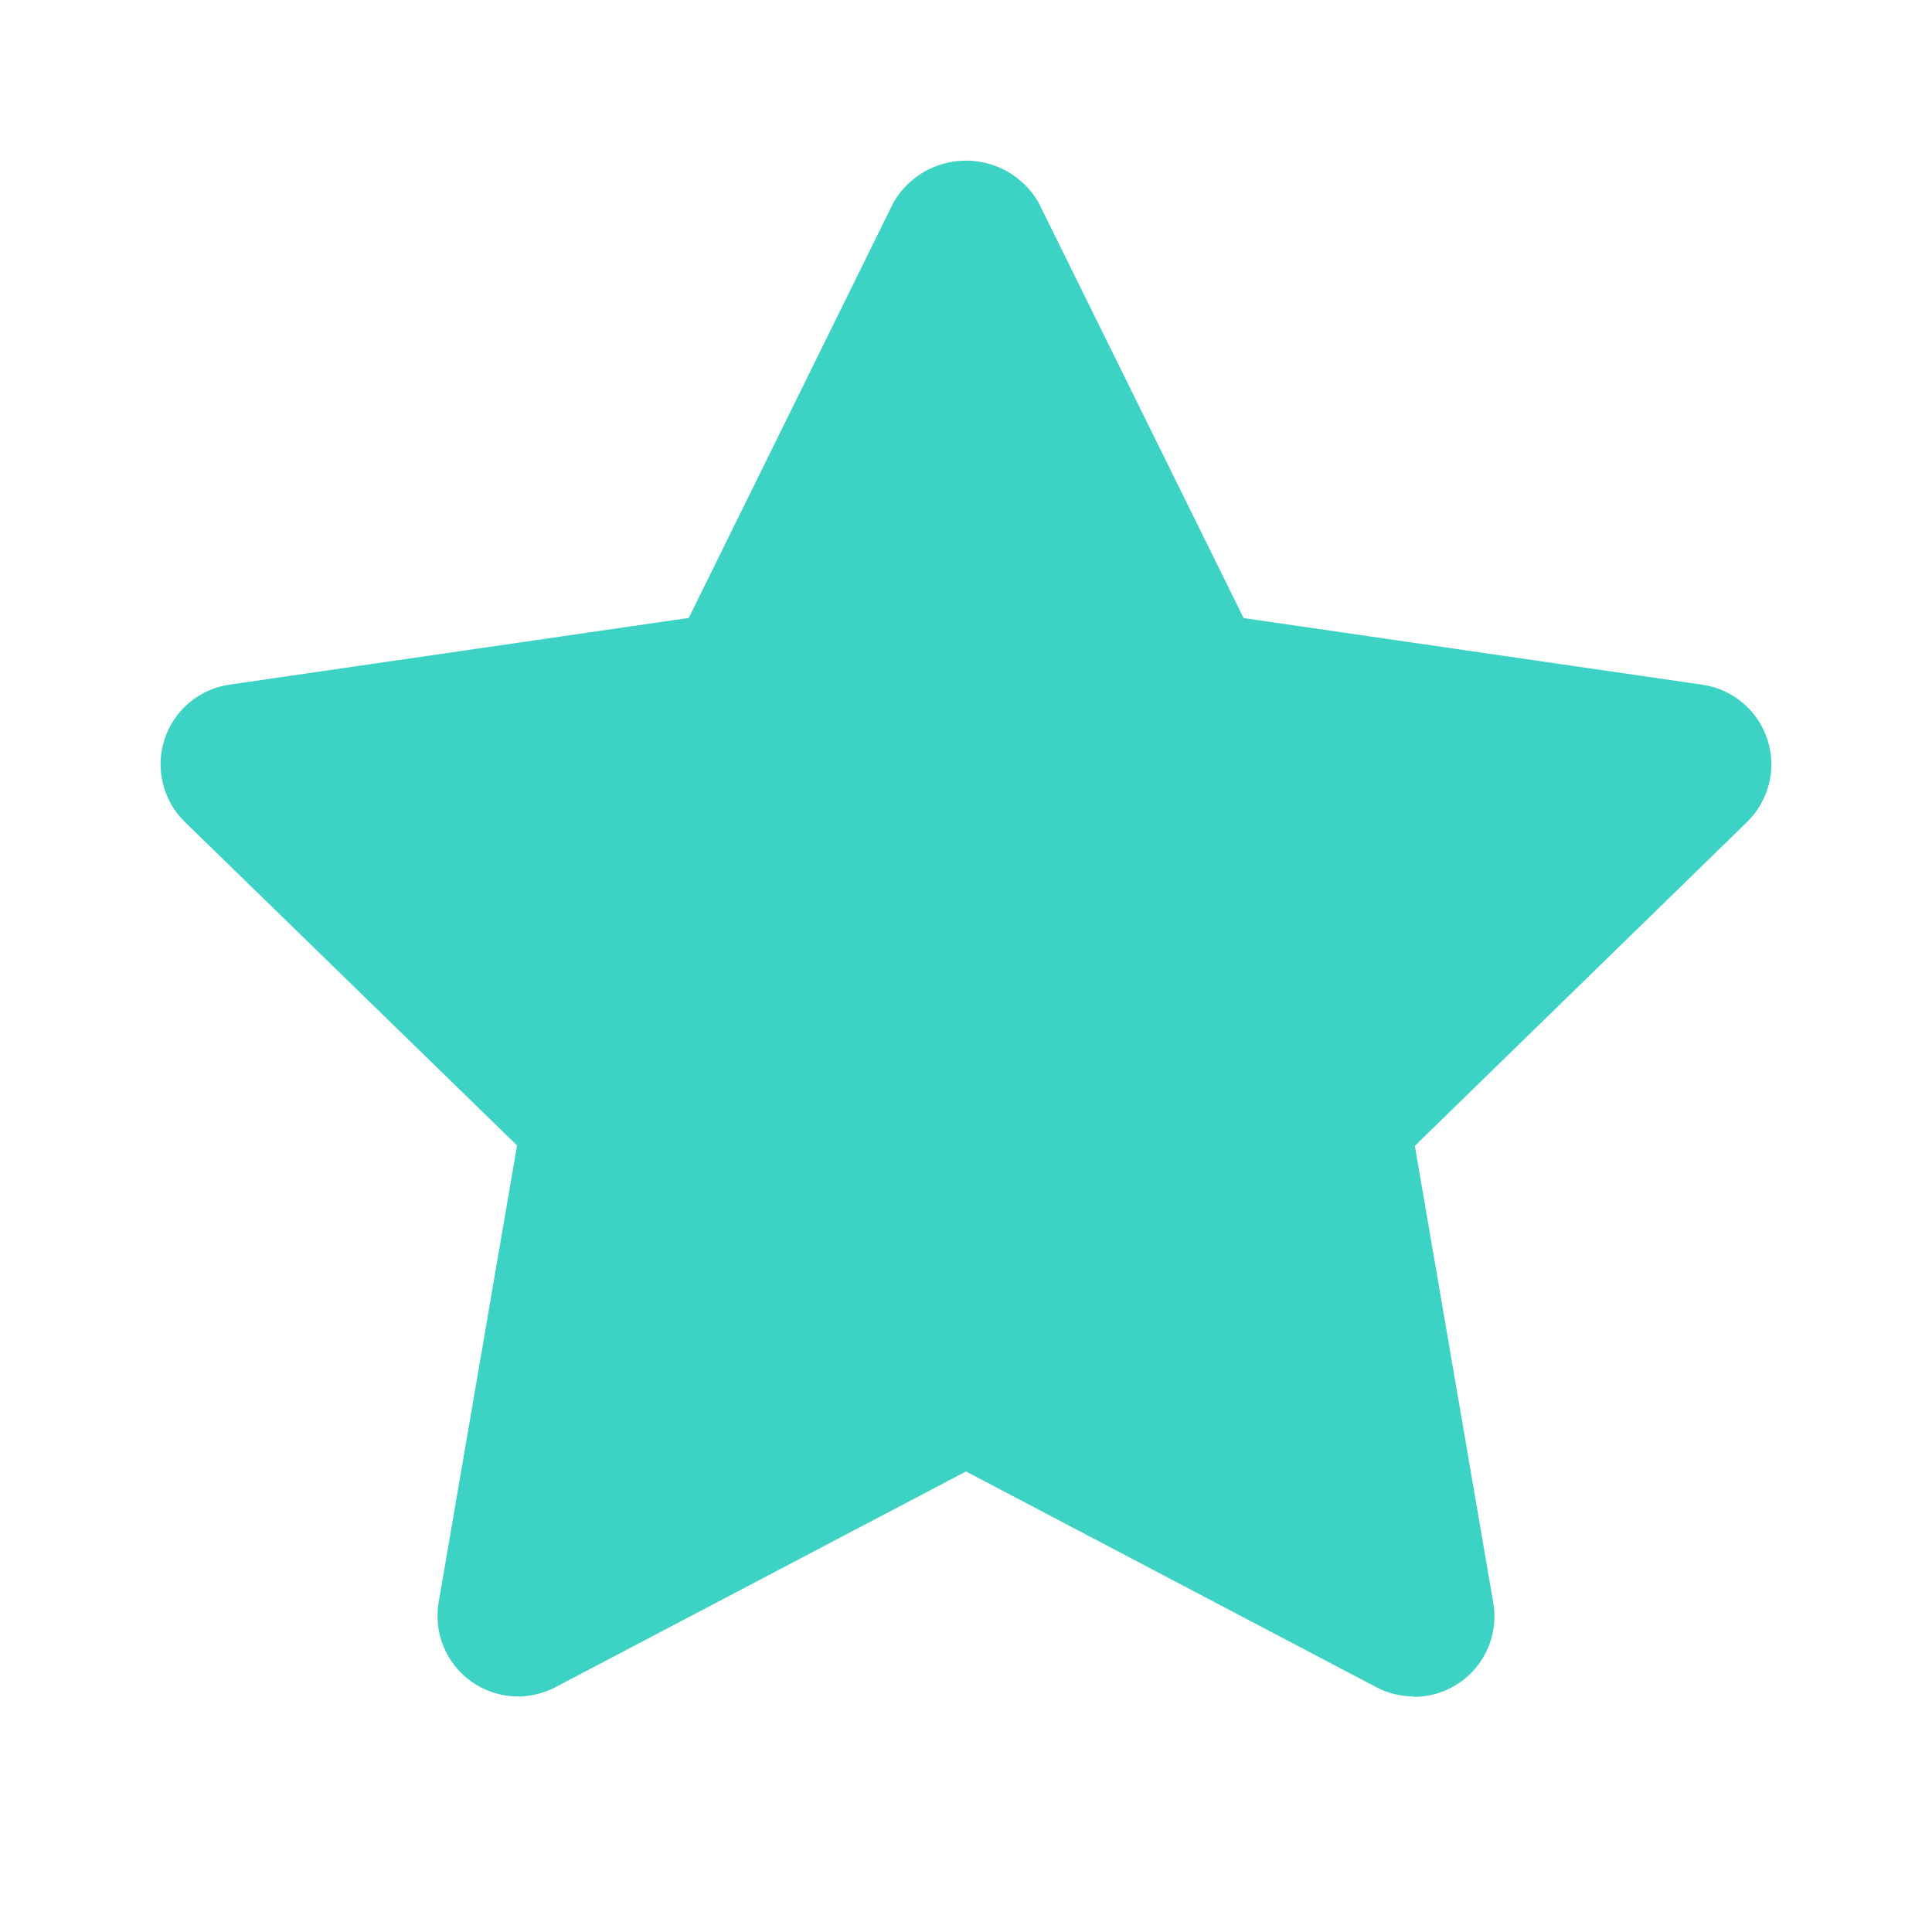
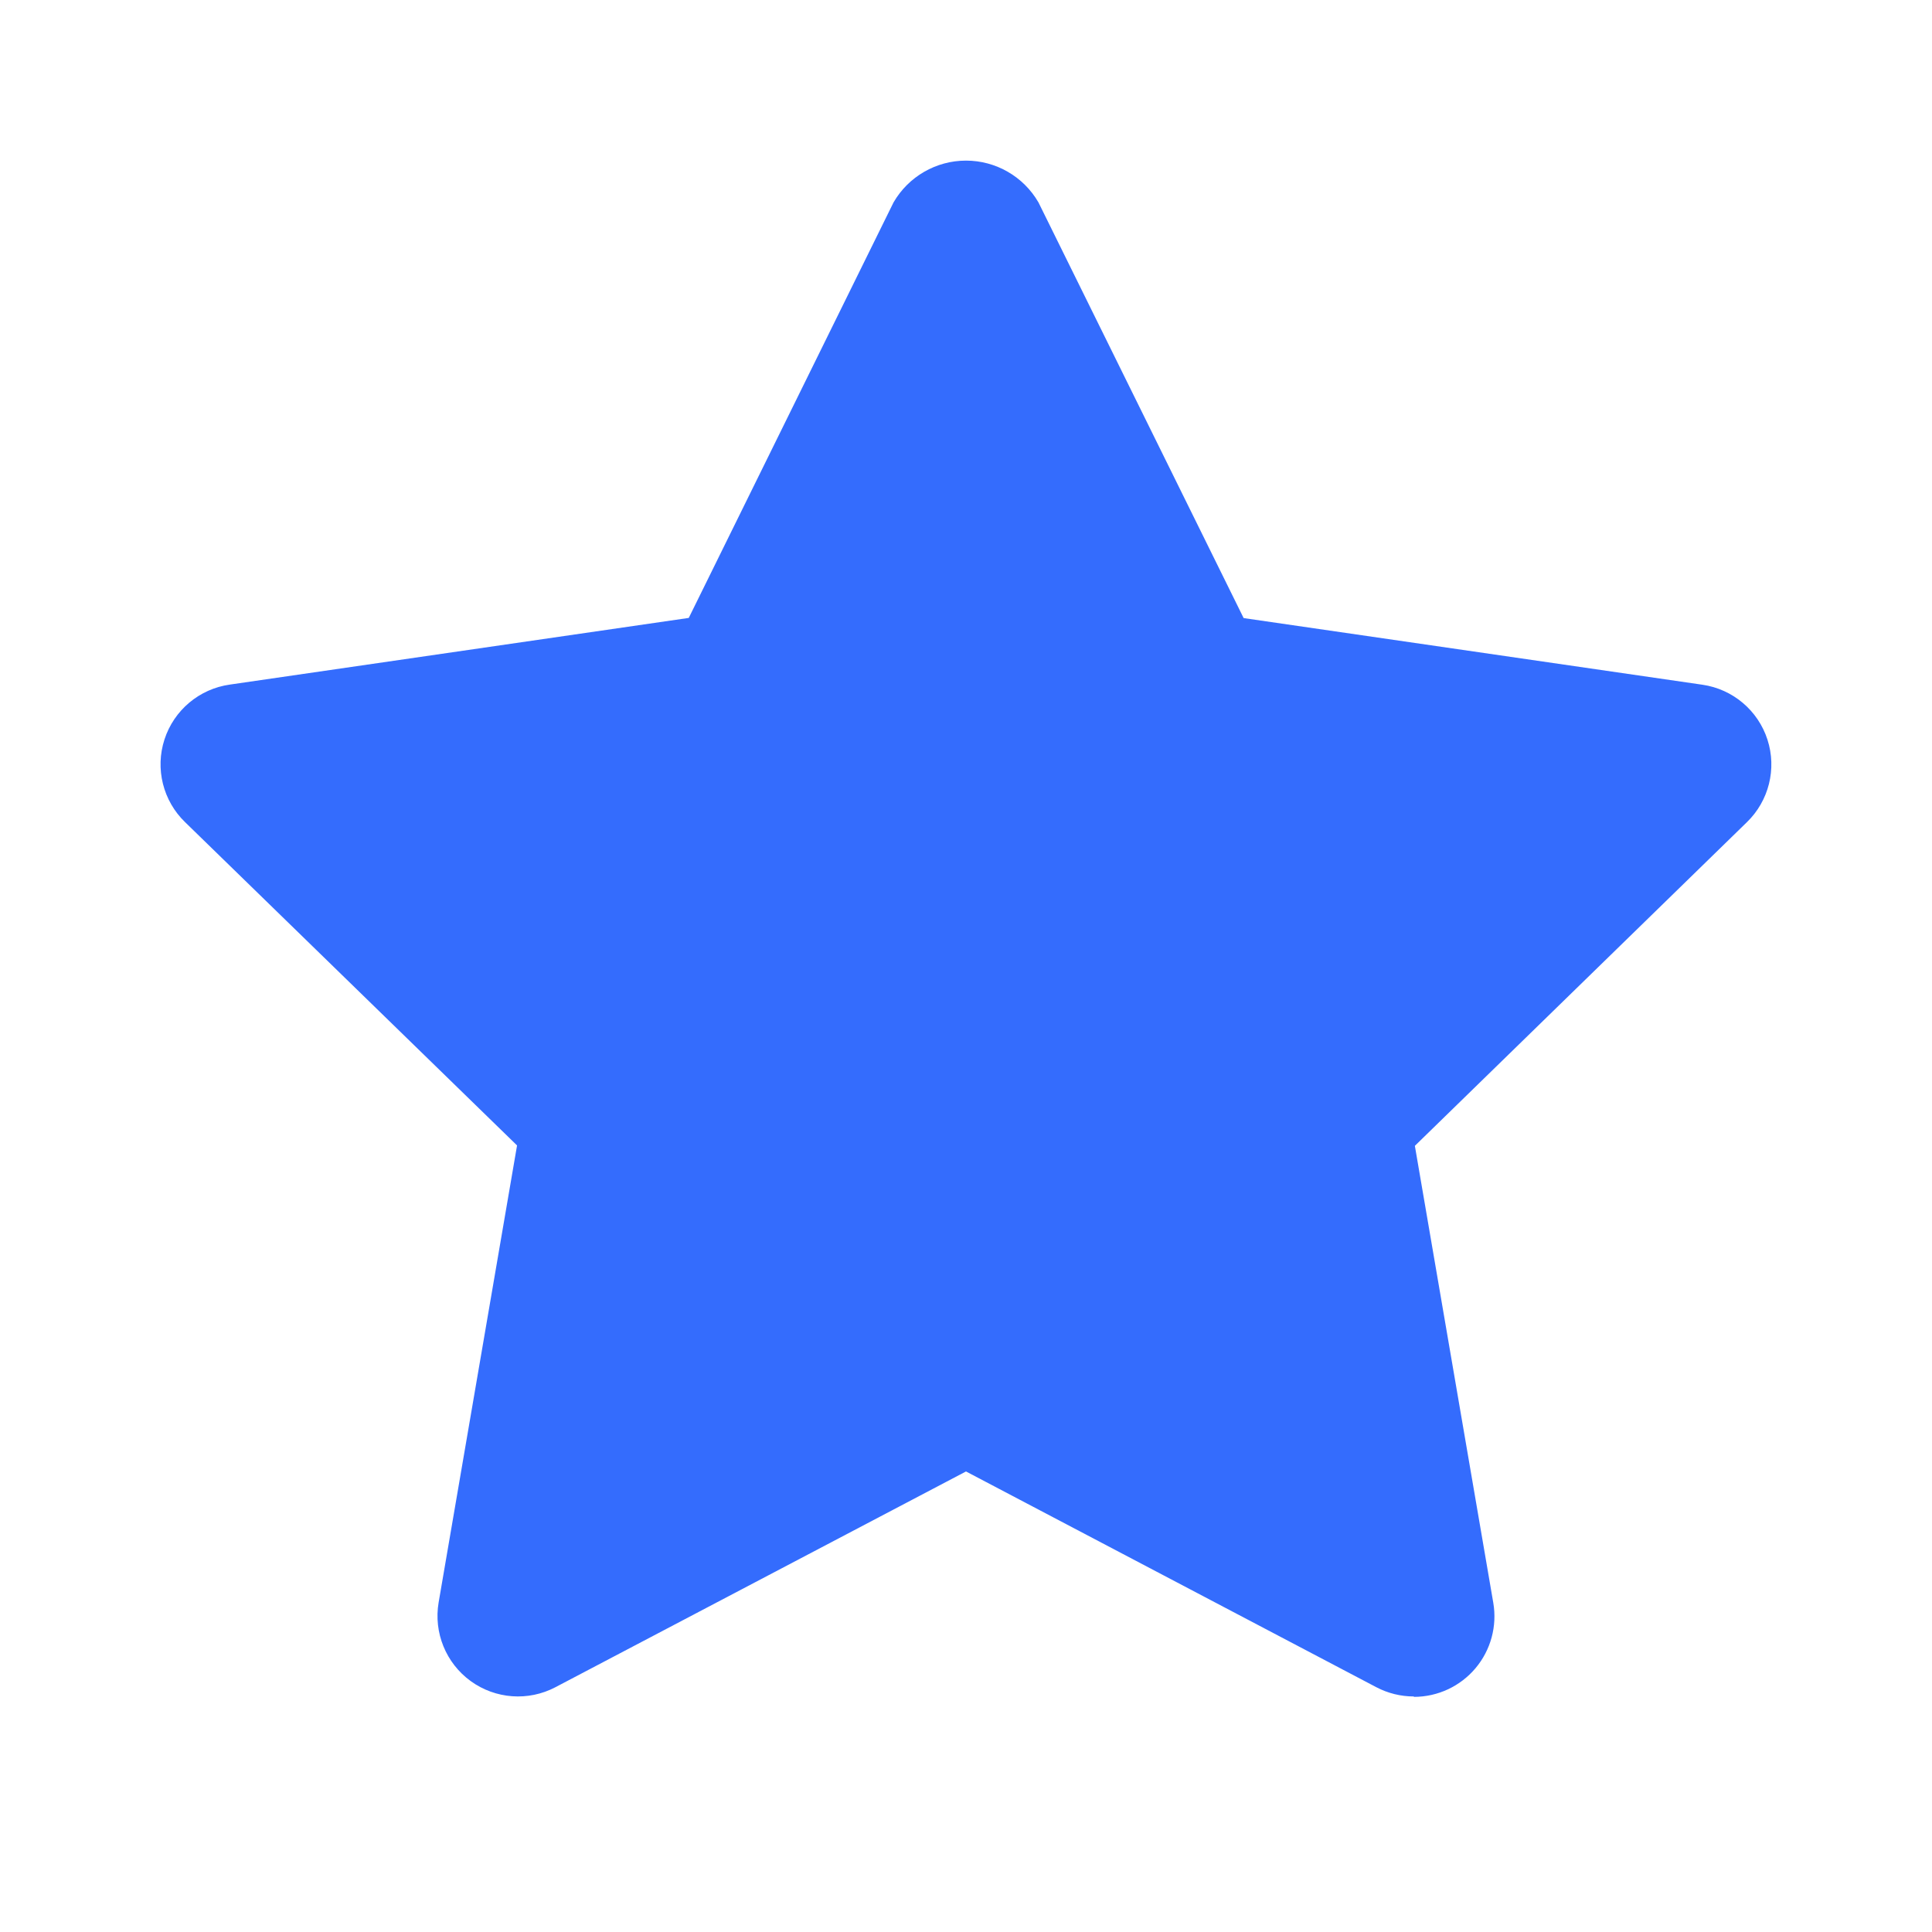
<svg xmlns="http://www.w3.org/2000/svg" width="24" height="24" viewBox="0 0 24 24">
  <g id="icon_fullstar_24" transform="translate(740 -462)">
    <path id="패스_625" data-name="패스 625" d="M0,0H24V24H0Z" transform="translate(-740 462)" fill="rgba(0,0,0,0)" />
    <g id="그룹_215" data-name="그룹 215" transform="translate(5 -9.199)">
-       <path id="패스_604" data-name="패스 604" d="M17.563,21.56a1,1,0,0,1-.466-.115L12,18.765l-5.1,2.68a1,1,0,0,1-1.451-1.054l.974-5.676L2.3,10.7A1,1,0,0,1,2.856,8.99l5.7-.828L11.1,3A1.04,1.04,0,0,1,12.9,3l2.549,5.164,5.7.828A1,1,0,0,1,21.7,10.7l-4.124,4.02.974,5.676a1,1,0,0,1-.985,1.169Z" transform="translate(-745 470.713)" fill="#3dd3c4" />
+       <path id="패스_604" data-name="패스 604" d="M17.563,21.56a1,1,0,0,1-.466-.115L12,18.765l-5.1,2.68a1,1,0,0,1-1.451-1.054l.974-5.676L2.3,10.7A1,1,0,0,1,2.856,8.99l5.7-.828L11.1,3A1.04,1.04,0,0,1,12.9,3l2.549,5.164,5.7.828A1,1,0,0,1,21.7,10.7l-4.124,4.02.974,5.676a1,1,0,0,1-.985,1.169Z" transform="translate(-745 470.713)" fill="#346cfd" />
    </g>
  </g>
</svg>
